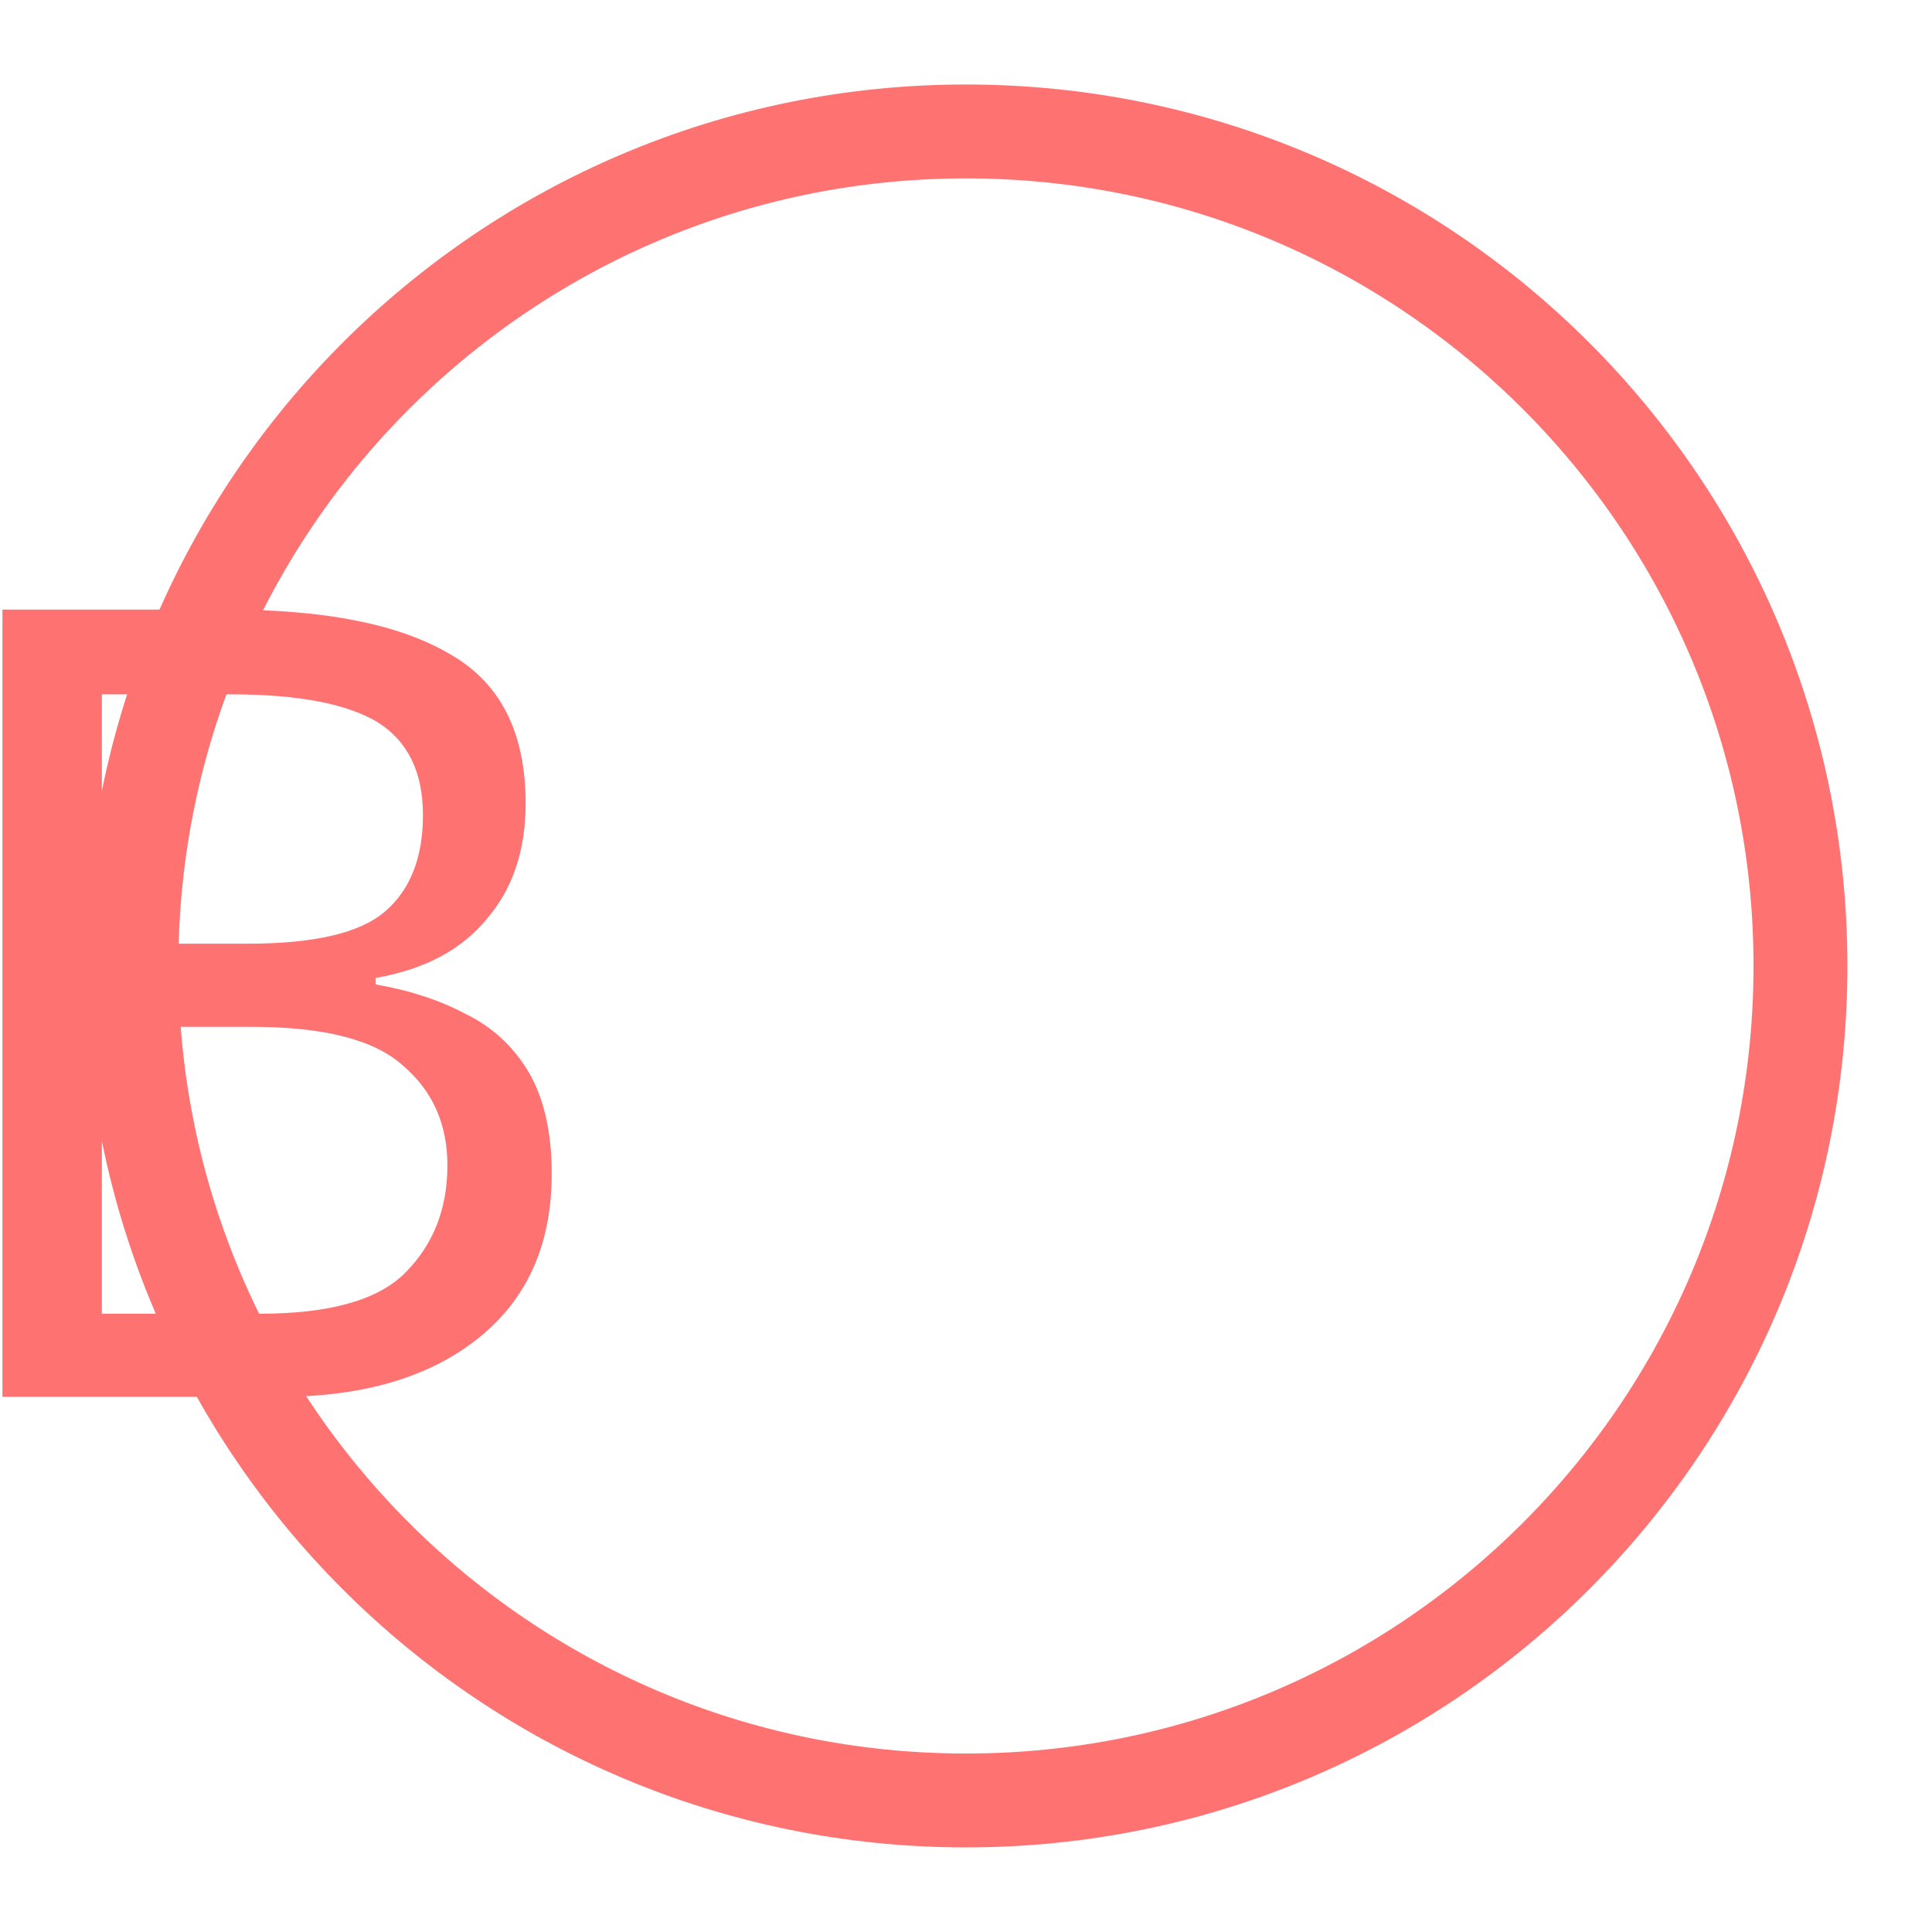
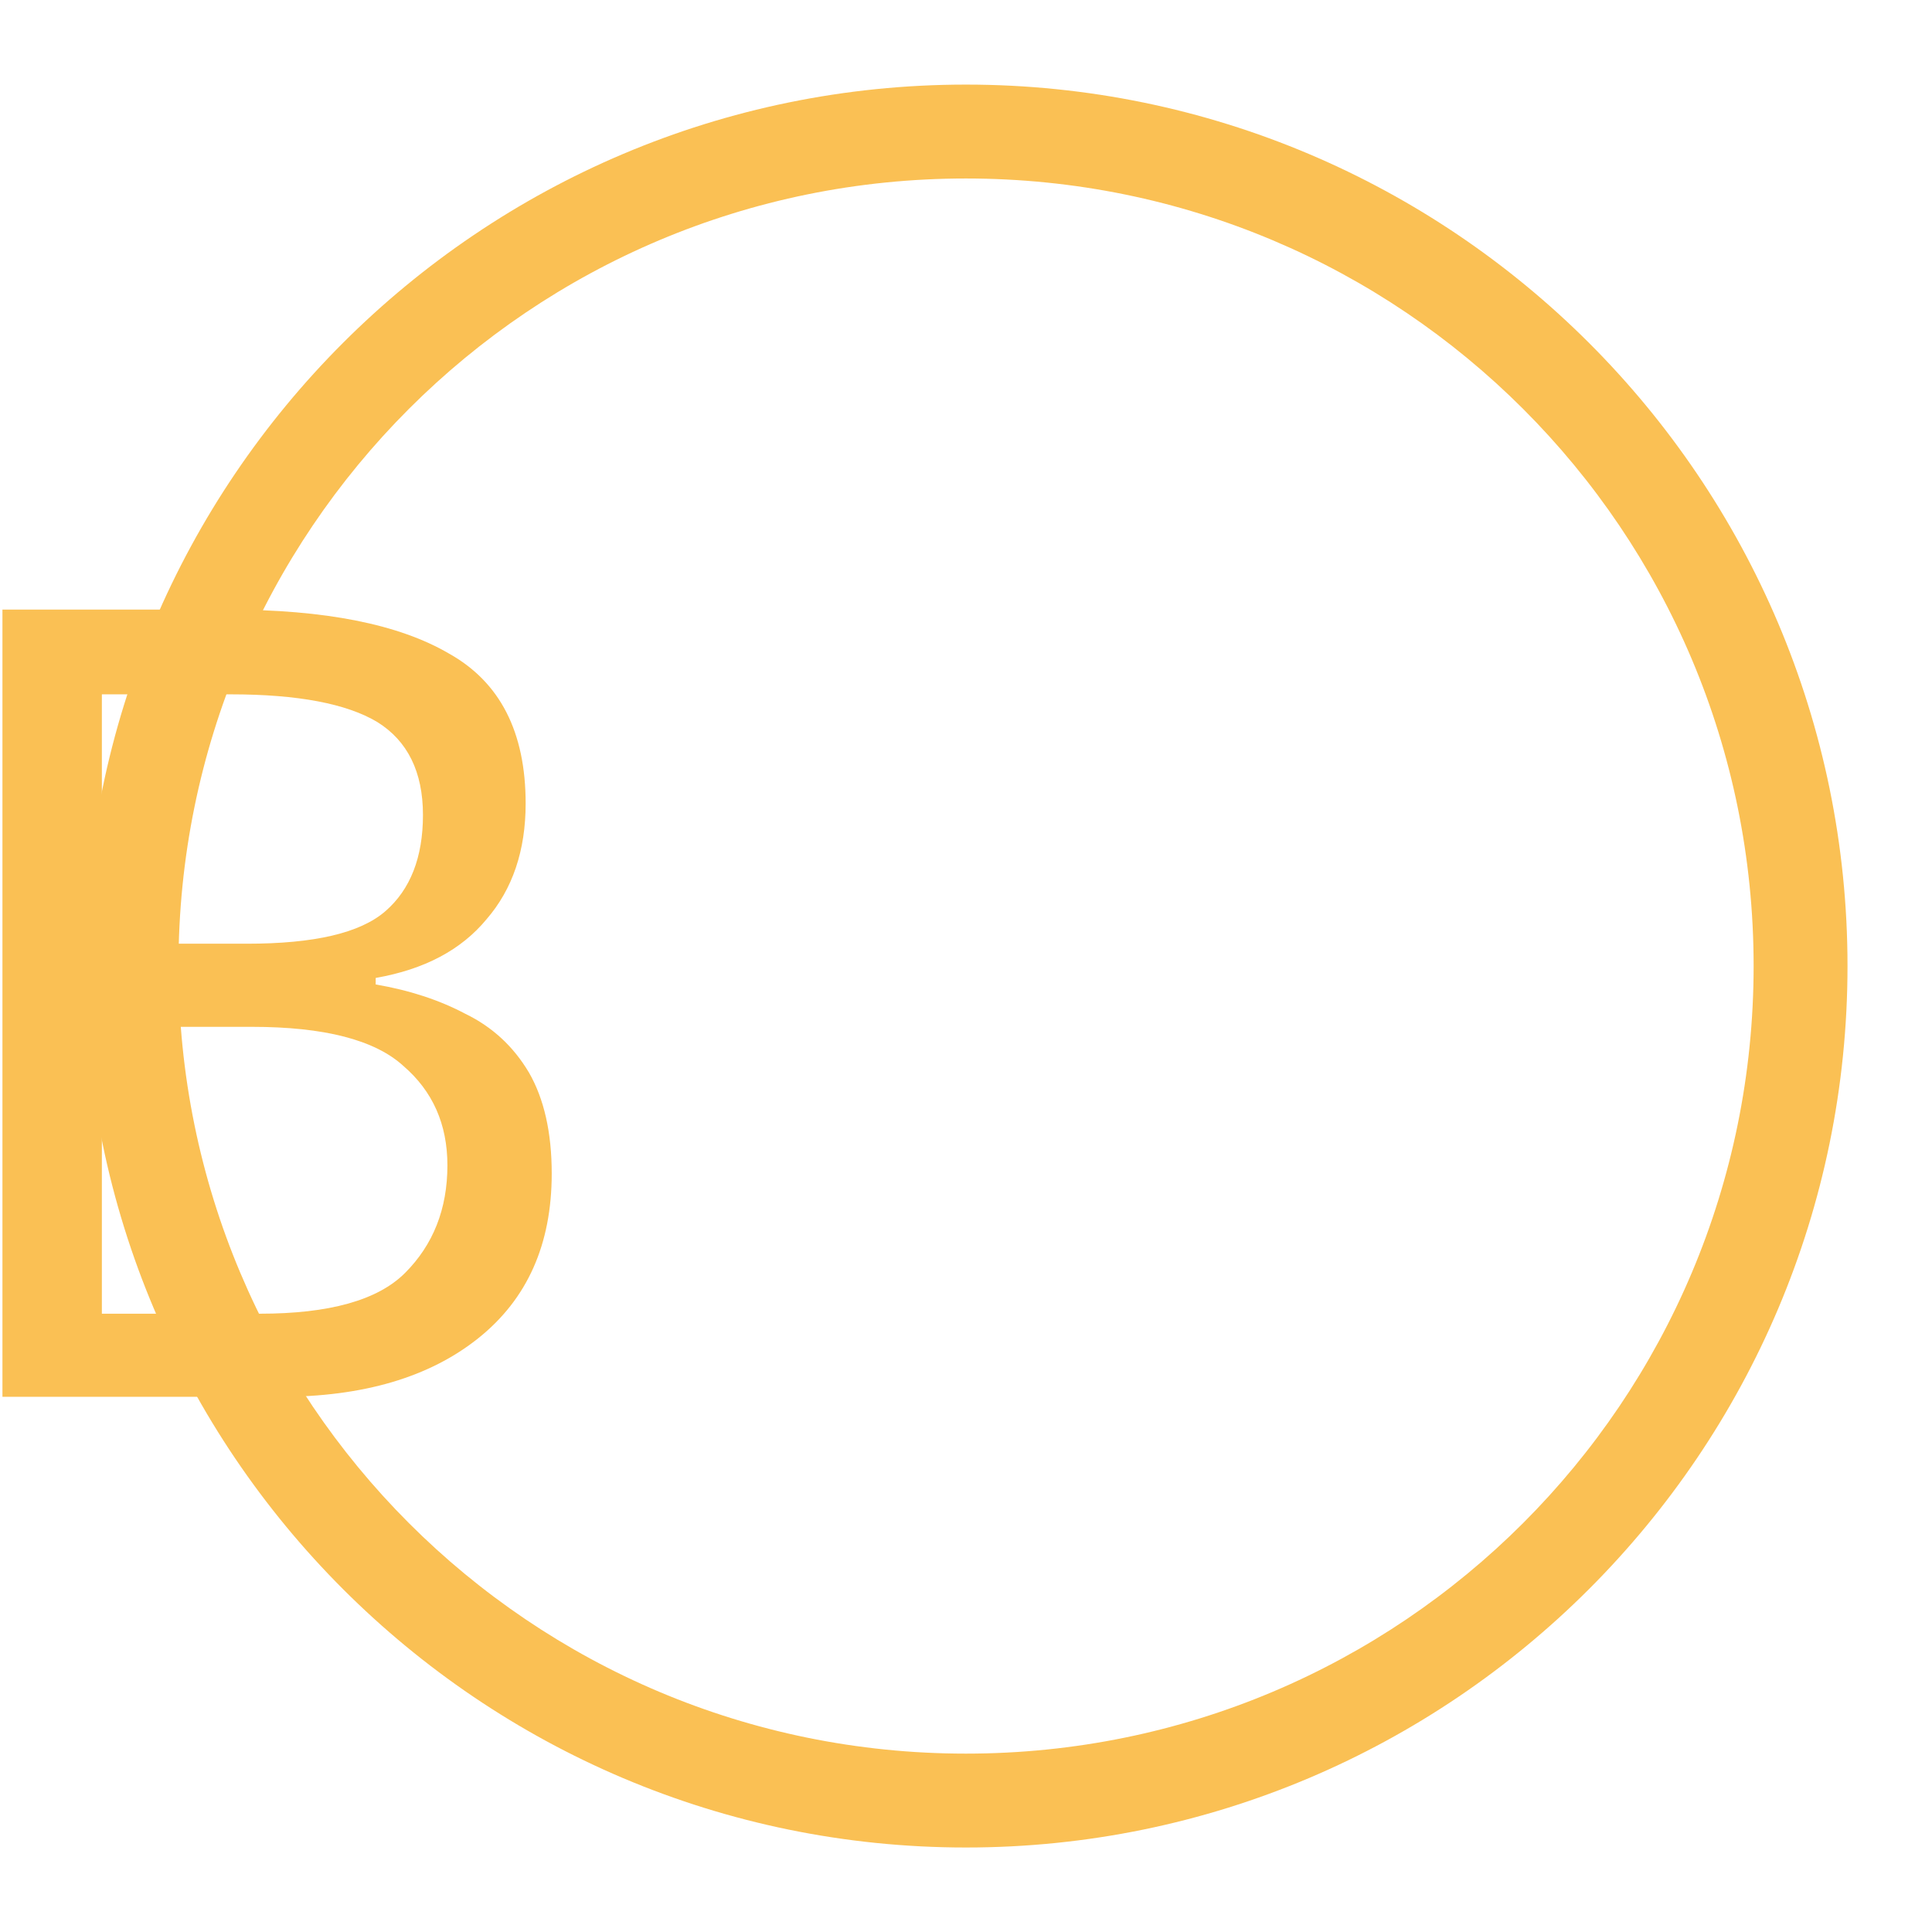
<svg xmlns="http://www.w3.org/2000/svg" width="70" height="70" viewBox="0 0 18.521 18.521" version="1.1" id="svg1">
  <defs id="defs1" />
  <g id="layer1">
-     <text xml:space="preserve" style="font-weight:600;font-size:10.583px;line-height:1.1;font-family:Roboto;-inkscape-font-specification:'Roboto Semi-Bold';text-decoration-color:#000000;letter-spacing:0px;word-spacing:0px;fill:#ff7272;fill-opacity:1;stroke-width:1.01;stroke-linecap:round;stroke-dashoffset:0.529;paint-order:markers stroke fill" x="9.022" y="13.393" id="text1">
-       <tspan id="tspan1" style="font-style:normal;font-variant:normal;font-weight:normal;font-stretch:normal;font-size:10.583px;font-family:Comfortaa;-inkscape-font-specification:Comfortaa;text-align:center;text-anchor:middle;fill:#ff7272;fill-opacity:1;stroke-width:1.01" x="9.022" y="13.393">B</tspan>
+     <text xml:space="preserve" style="font-weight:600;font-size:10.583px;line-height:1.1;font-family:Roboto;-inkscape-font-specification:'Roboto Semi-Bold';text-decoration-color:#000000;letter-spacing:0px;word-spacing:0px;fill:#fac054;fill-opacity:1;stroke-width:1.01;stroke-linecap:round;stroke-dashoffset:0.529;paint-order:markers stroke fill" x="9.022" y="13.393" id="text1">
+       <tspan id="tspan1" style="font-style:normal;font-variant:normal;font-weight:normal;font-stretch:normal;font-size:10.583px;font-family:Comfortaa;-inkscape-font-specification:Comfortaa;text-align:center;text-anchor:middle;fill:#fac054;fill-opacity:1;stroke-width:1.01" x="9.022" y="13.393">B</tspan>
    </text>
-     <circle style="fill:none;stroke:#ff7272;stroke-width:0.9;stroke-linecap:round;stroke-dasharray:none;stroke-dashoffset:0.529;stroke-opacity:1;paint-order:markers stroke fill" id="path1" cx="9.26" cy="9.26" r="8" />
+     <path style="color:#000000;fill:#fac054;stroke-linecap:round;stroke-dashoffset:0.529;-inkscape-stroke:none;paint-order:markers stroke fill;fill-opacity:1" d="m 9.26,0.811 c -4.661,0 -8.449,3.788 -8.449,8.449 0,4.661 3.788,8.451 8.449,8.451 4.661,0 8.451,-3.79 8.451,-8.451 0,-4.661 -3.79,-8.449 -8.451,-8.449 z m 0,0.9 c 4.175,0 7.551,3.374 7.551,7.549 0,4.175 -3.376,7.551 -7.551,7.551 -4.175,0 -7.549,-3.376 -7.549,-7.551 0,-4.175 3.374,-7.549 7.549,-7.549 z" id="path1" />
  </g>
</svg>
